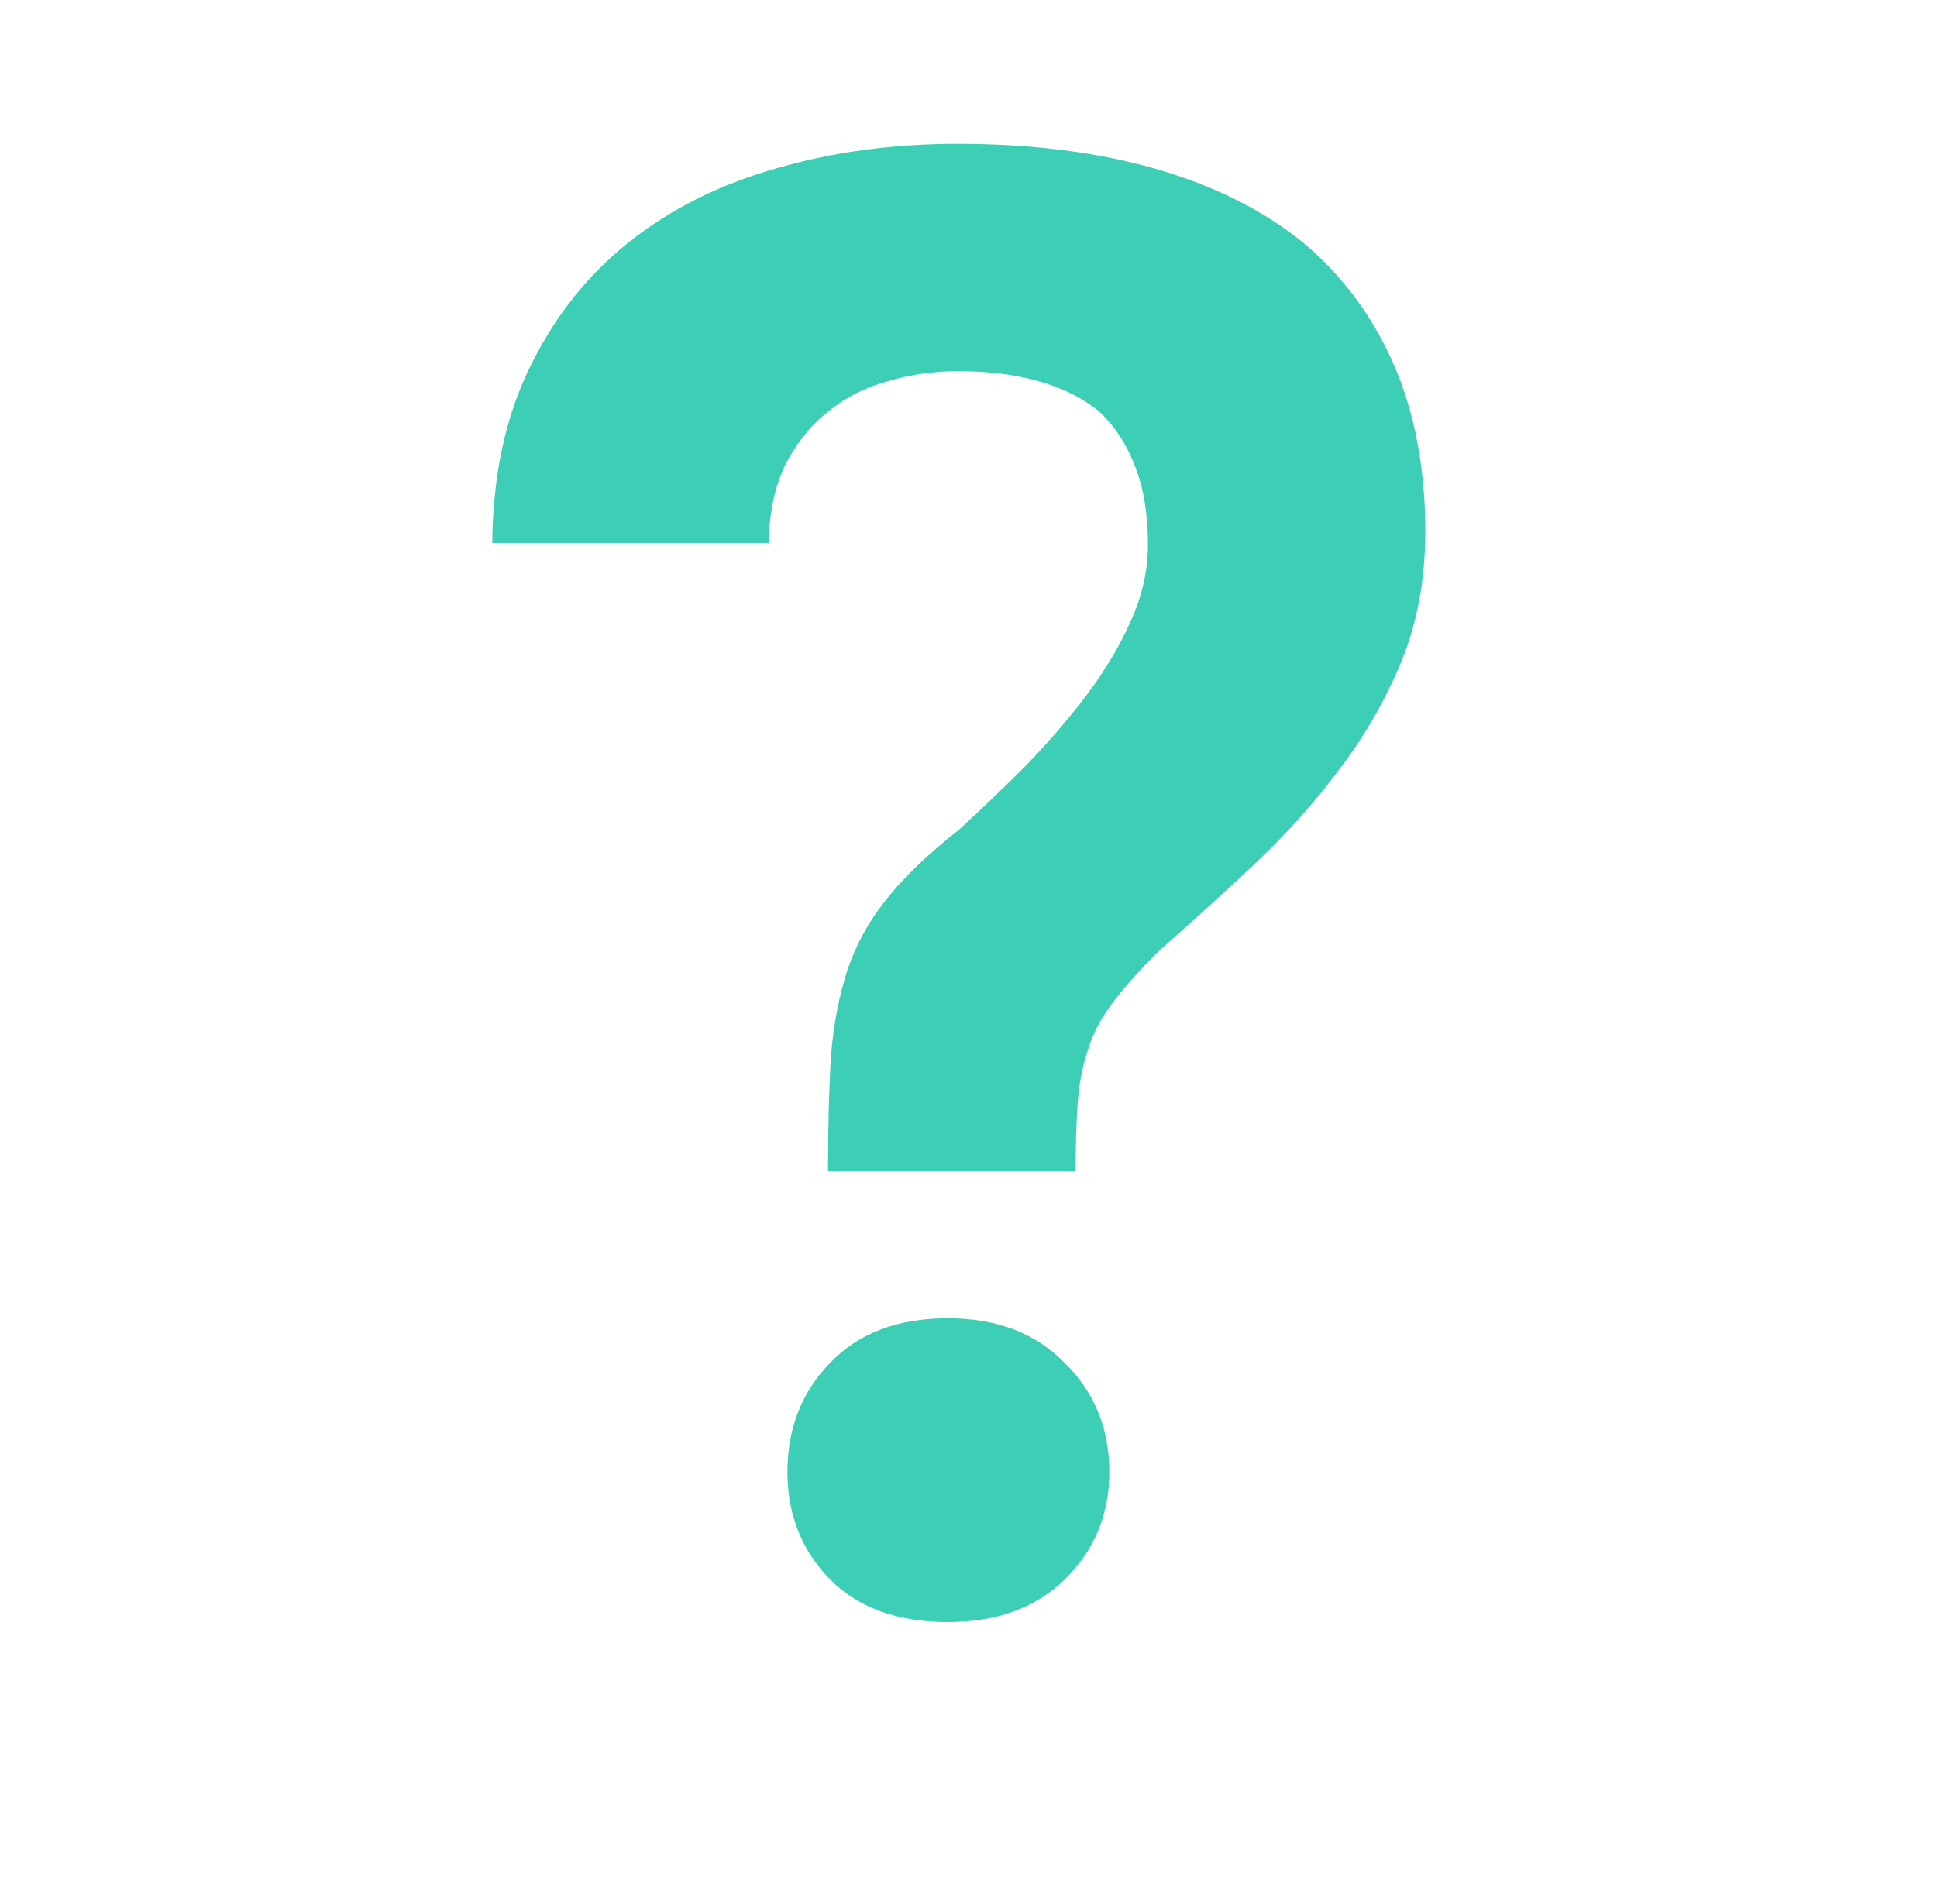
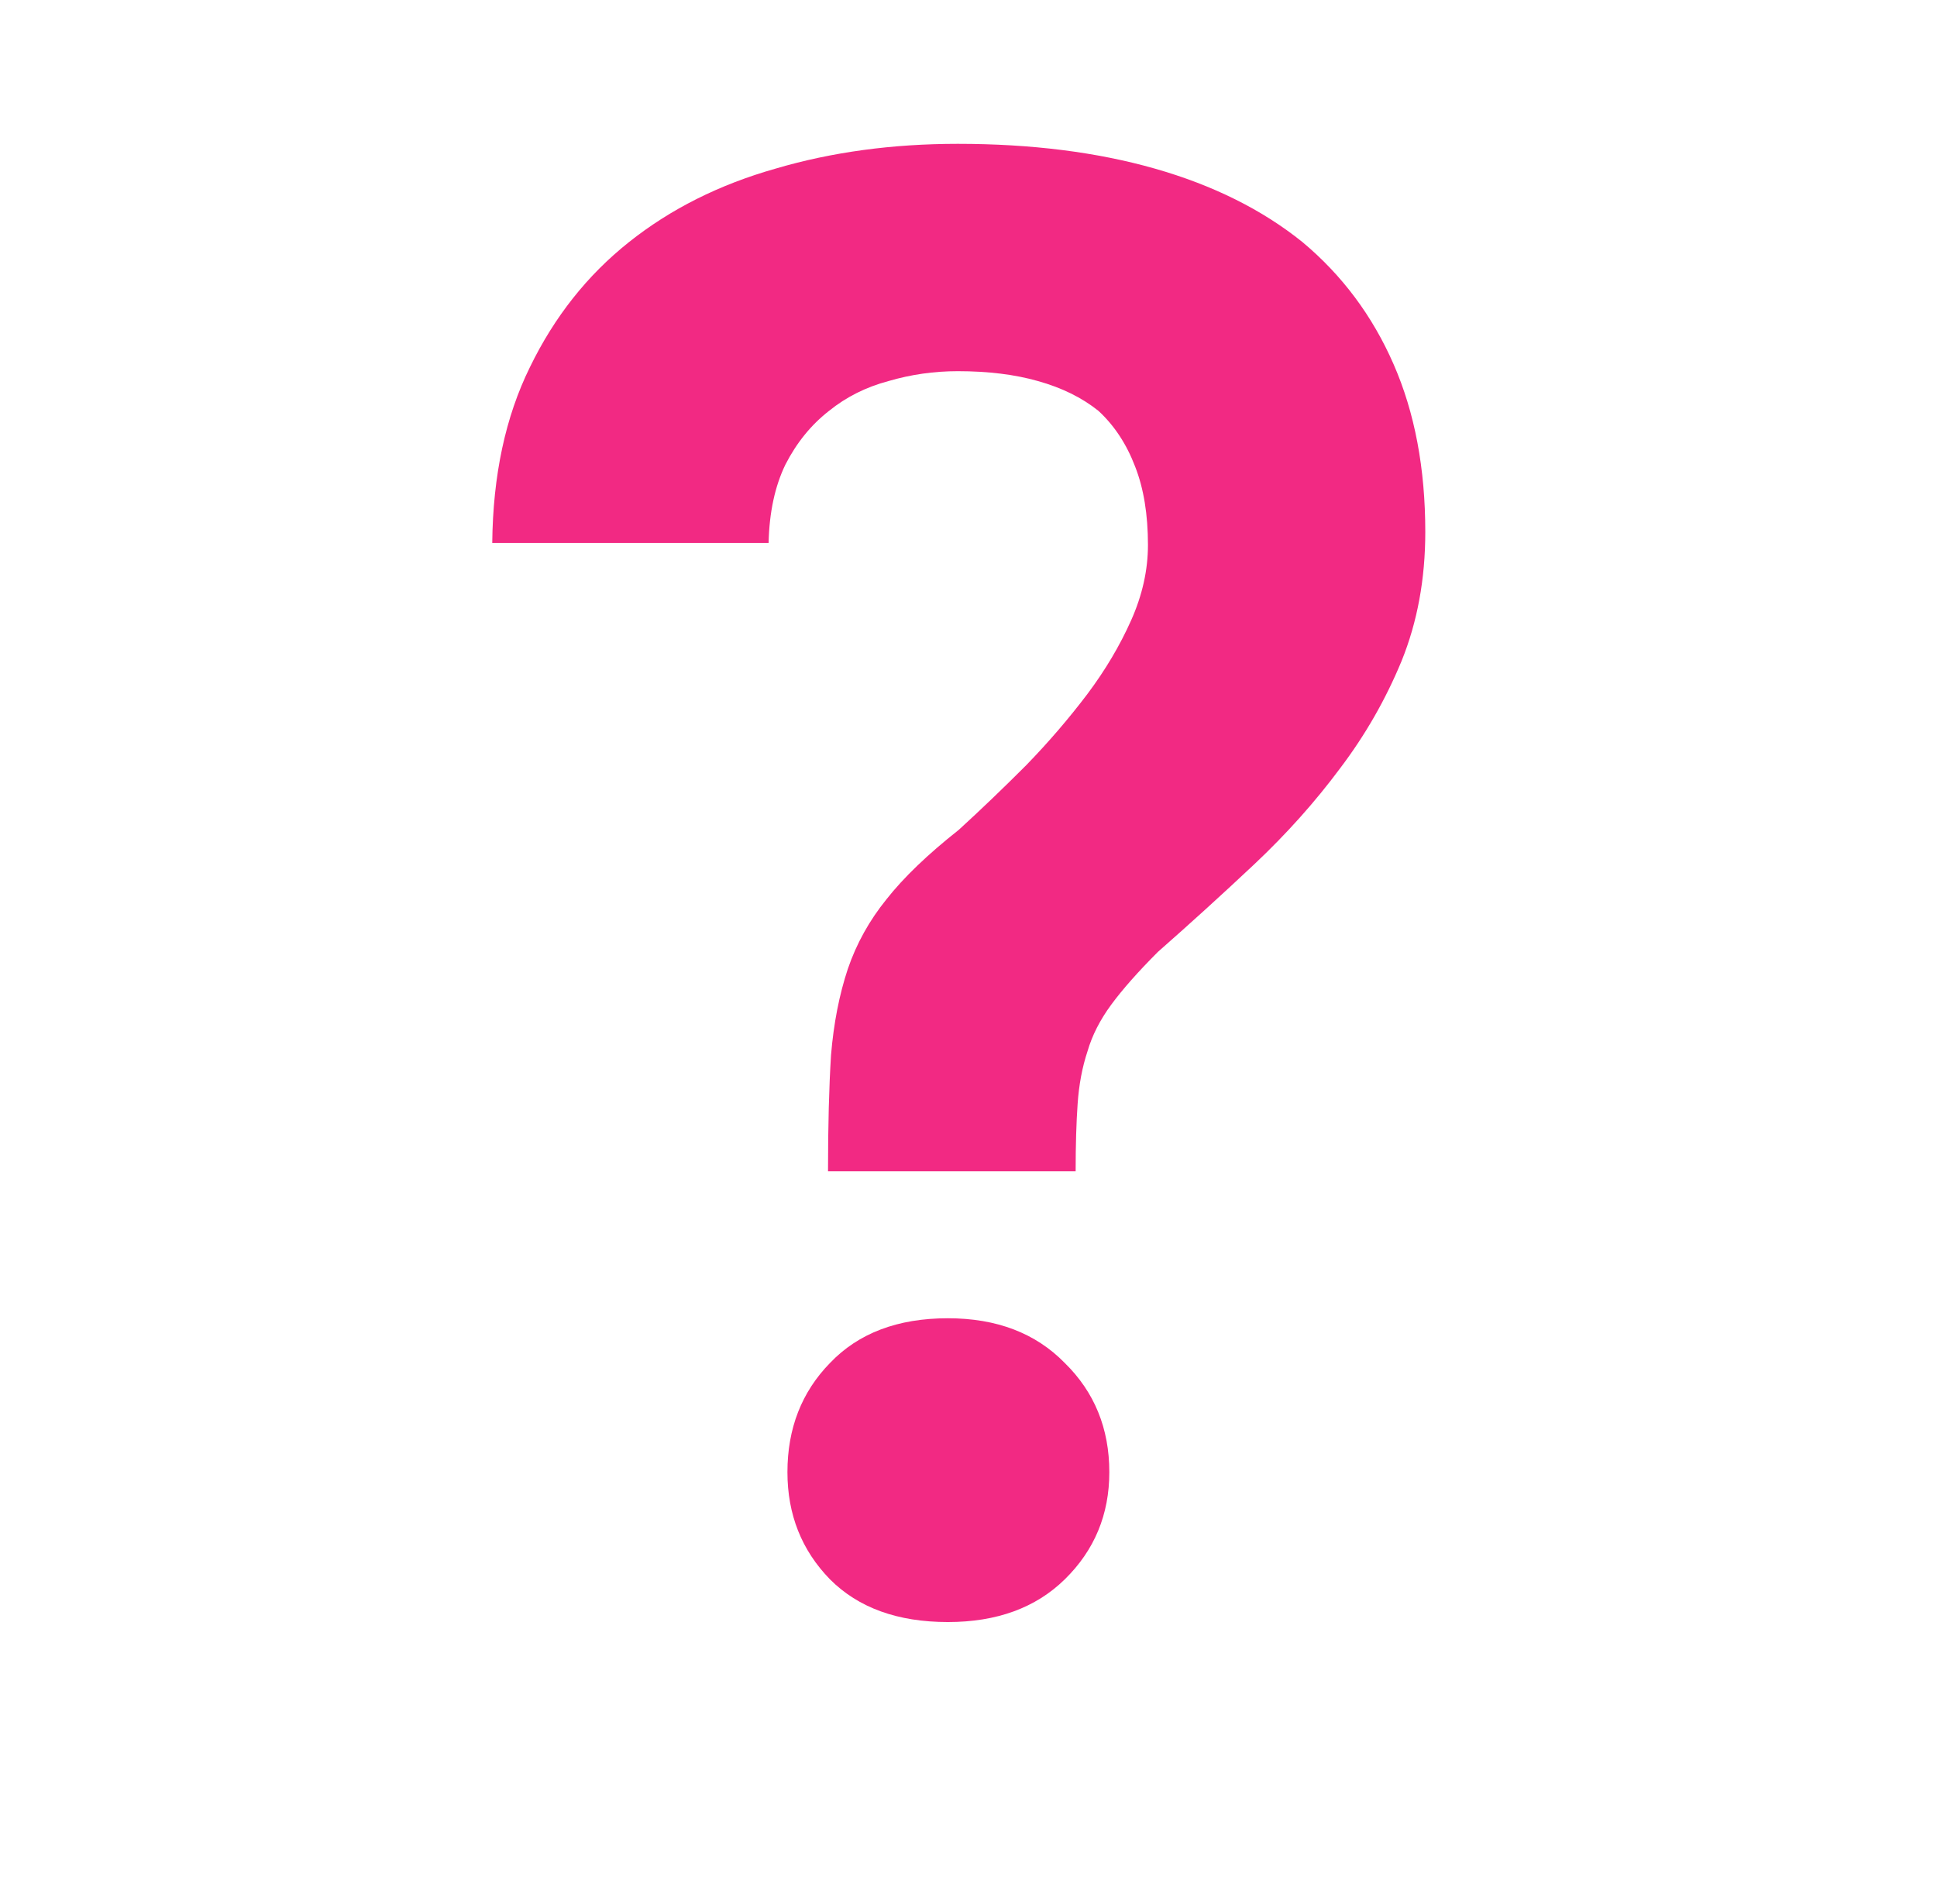
<svg xmlns="http://www.w3.org/2000/svg" width="59" height="58" viewBox="10 10 40 45" fill="none">
  <path d="M-6.54463e-08 4.005C-2.93013e-08 1.793 1.789 -3.64818e-08 3.995 -8.14845e-08L54.763 -1.117e-06C56.969 -1.16201e-06 58.758 1.793 58.758 4.005L58.758 53.995C58.758 56.207 56.969 58 54.763 58L3.995 58C1.789 58 -9.18469e-07 56.207 -8.82324e-07 53.995L-6.54463e-08 4.005Z" fill="none" />
-   <path d="M26.68 37.688C26.68 36.609 26.704 35.694 26.751 34.943C26.813 34.192 26.946 33.511 27.149 32.901C27.352 32.306 27.656 31.759 28.061 31.258C28.467 30.742 29.037 30.195 29.77 29.616C30.301 29.131 30.831 28.622 31.362 28.09C31.893 27.543 32.376 26.979 32.813 26.401C33.235 25.837 33.578 25.259 33.843 24.664C34.108 24.07 34.241 23.475 34.241 22.881C34.241 22.161 34.14 21.543 33.937 21.027C33.734 20.495 33.445 20.057 33.071 19.712C32.681 19.399 32.205 19.165 31.643 19.008C31.097 18.852 30.465 18.774 29.747 18.774C29.185 18.774 28.639 18.852 28.108 19.008C27.578 19.149 27.11 19.384 26.704 19.712C26.282 20.041 25.939 20.463 25.674 20.98C25.424 21.496 25.292 22.114 25.276 22.834L18.745 22.834C18.761 21.238 19.057 19.853 19.635 18.68C20.212 17.491 20.992 16.505 21.976 15.723C22.959 14.941 24.113 14.362 25.44 13.986C26.766 13.595 28.202 13.4 29.747 13.4C31.479 13.4 33.032 13.595 34.405 13.986C35.778 14.378 36.941 14.956 37.893 15.723C38.829 16.505 39.547 17.467 40.046 18.61C40.546 19.752 40.795 21.073 40.795 22.575C40.795 23.686 40.608 24.703 40.234 25.626C39.859 26.534 39.375 27.378 38.782 28.161C38.189 28.959 37.511 29.717 36.746 30.437C35.997 31.141 35.24 31.829 34.475 32.502C34.007 32.971 33.64 33.386 33.375 33.746C33.11 34.106 32.922 34.473 32.813 34.849C32.688 35.224 32.61 35.639 32.579 36.093C32.548 36.531 32.532 37.062 32.532 37.688L26.68 37.688ZM25.721 44.799C25.721 43.766 26.056 42.906 26.727 42.218C27.398 41.514 28.327 41.161 29.513 41.161C30.668 41.161 31.588 41.514 32.275 42.218C32.977 42.906 33.328 43.766 33.328 44.799C33.328 45.8 32.977 46.645 32.275 47.333C31.588 48.006 30.668 48.342 29.513 48.342C28.327 48.342 27.398 48.006 26.727 47.333C26.056 46.645 25.721 45.8 25.721 44.799Z" fill="#3DCFB6" />
+   <path d="M26.68 37.688C26.68 36.609 26.704 35.694 26.751 34.943C26.813 34.192 26.946 33.511 27.149 32.901C27.352 32.306 27.656 31.759 28.061 31.258C28.467 30.742 29.037 30.195 29.77 29.616C30.301 29.131 30.831 28.622 31.362 28.09C31.893 27.543 32.376 26.979 32.813 26.401C33.235 25.837 33.578 25.259 33.843 24.664C34.108 24.07 34.241 23.475 34.241 22.881C34.241 22.161 34.14 21.543 33.937 21.027C33.734 20.495 33.445 20.057 33.071 19.712C32.681 19.399 32.205 19.165 31.643 19.008C31.097 18.852 30.465 18.774 29.747 18.774C29.185 18.774 28.639 18.852 28.108 19.008C27.578 19.149 27.11 19.384 26.704 19.712C26.282 20.041 25.939 20.463 25.674 20.98C25.424 21.496 25.292 22.114 25.276 22.834L18.745 22.834C18.761 21.238 19.057 19.853 19.635 18.68C20.212 17.491 20.992 16.505 21.976 15.723C22.959 14.941 24.113 14.362 25.44 13.986C26.766 13.595 28.202 13.4 29.747 13.4C31.479 13.4 33.032 13.595 34.405 13.986C35.778 14.378 36.941 14.956 37.893 15.723C38.829 16.505 39.547 17.467 40.046 18.61C40.546 19.752 40.795 21.073 40.795 22.575C40.795 23.686 40.608 24.703 40.234 25.626C39.859 26.534 39.375 27.378 38.782 28.161C38.189 28.959 37.511 29.717 36.746 30.437C35.997 31.141 35.24 31.829 34.475 32.502C34.007 32.971 33.64 33.386 33.375 33.746C33.11 34.106 32.922 34.473 32.813 34.849C32.688 35.224 32.61 35.639 32.579 36.093C32.548 36.531 32.532 37.062 32.532 37.688L26.68 37.688ZM25.721 44.799C25.721 43.766 26.056 42.906 26.727 42.218C27.398 41.514 28.327 41.161 29.513 41.161C30.668 41.161 31.588 41.514 32.275 42.218C32.977 42.906 33.328 43.766 33.328 44.799C33.328 45.8 32.977 46.645 32.275 47.333C31.588 48.006 30.668 48.342 29.513 48.342C28.327 48.342 27.398 48.006 26.727 47.333C26.056 46.645 25.721 45.8 25.721 44.799Z" fill="#f22983ff" />
</svg>
